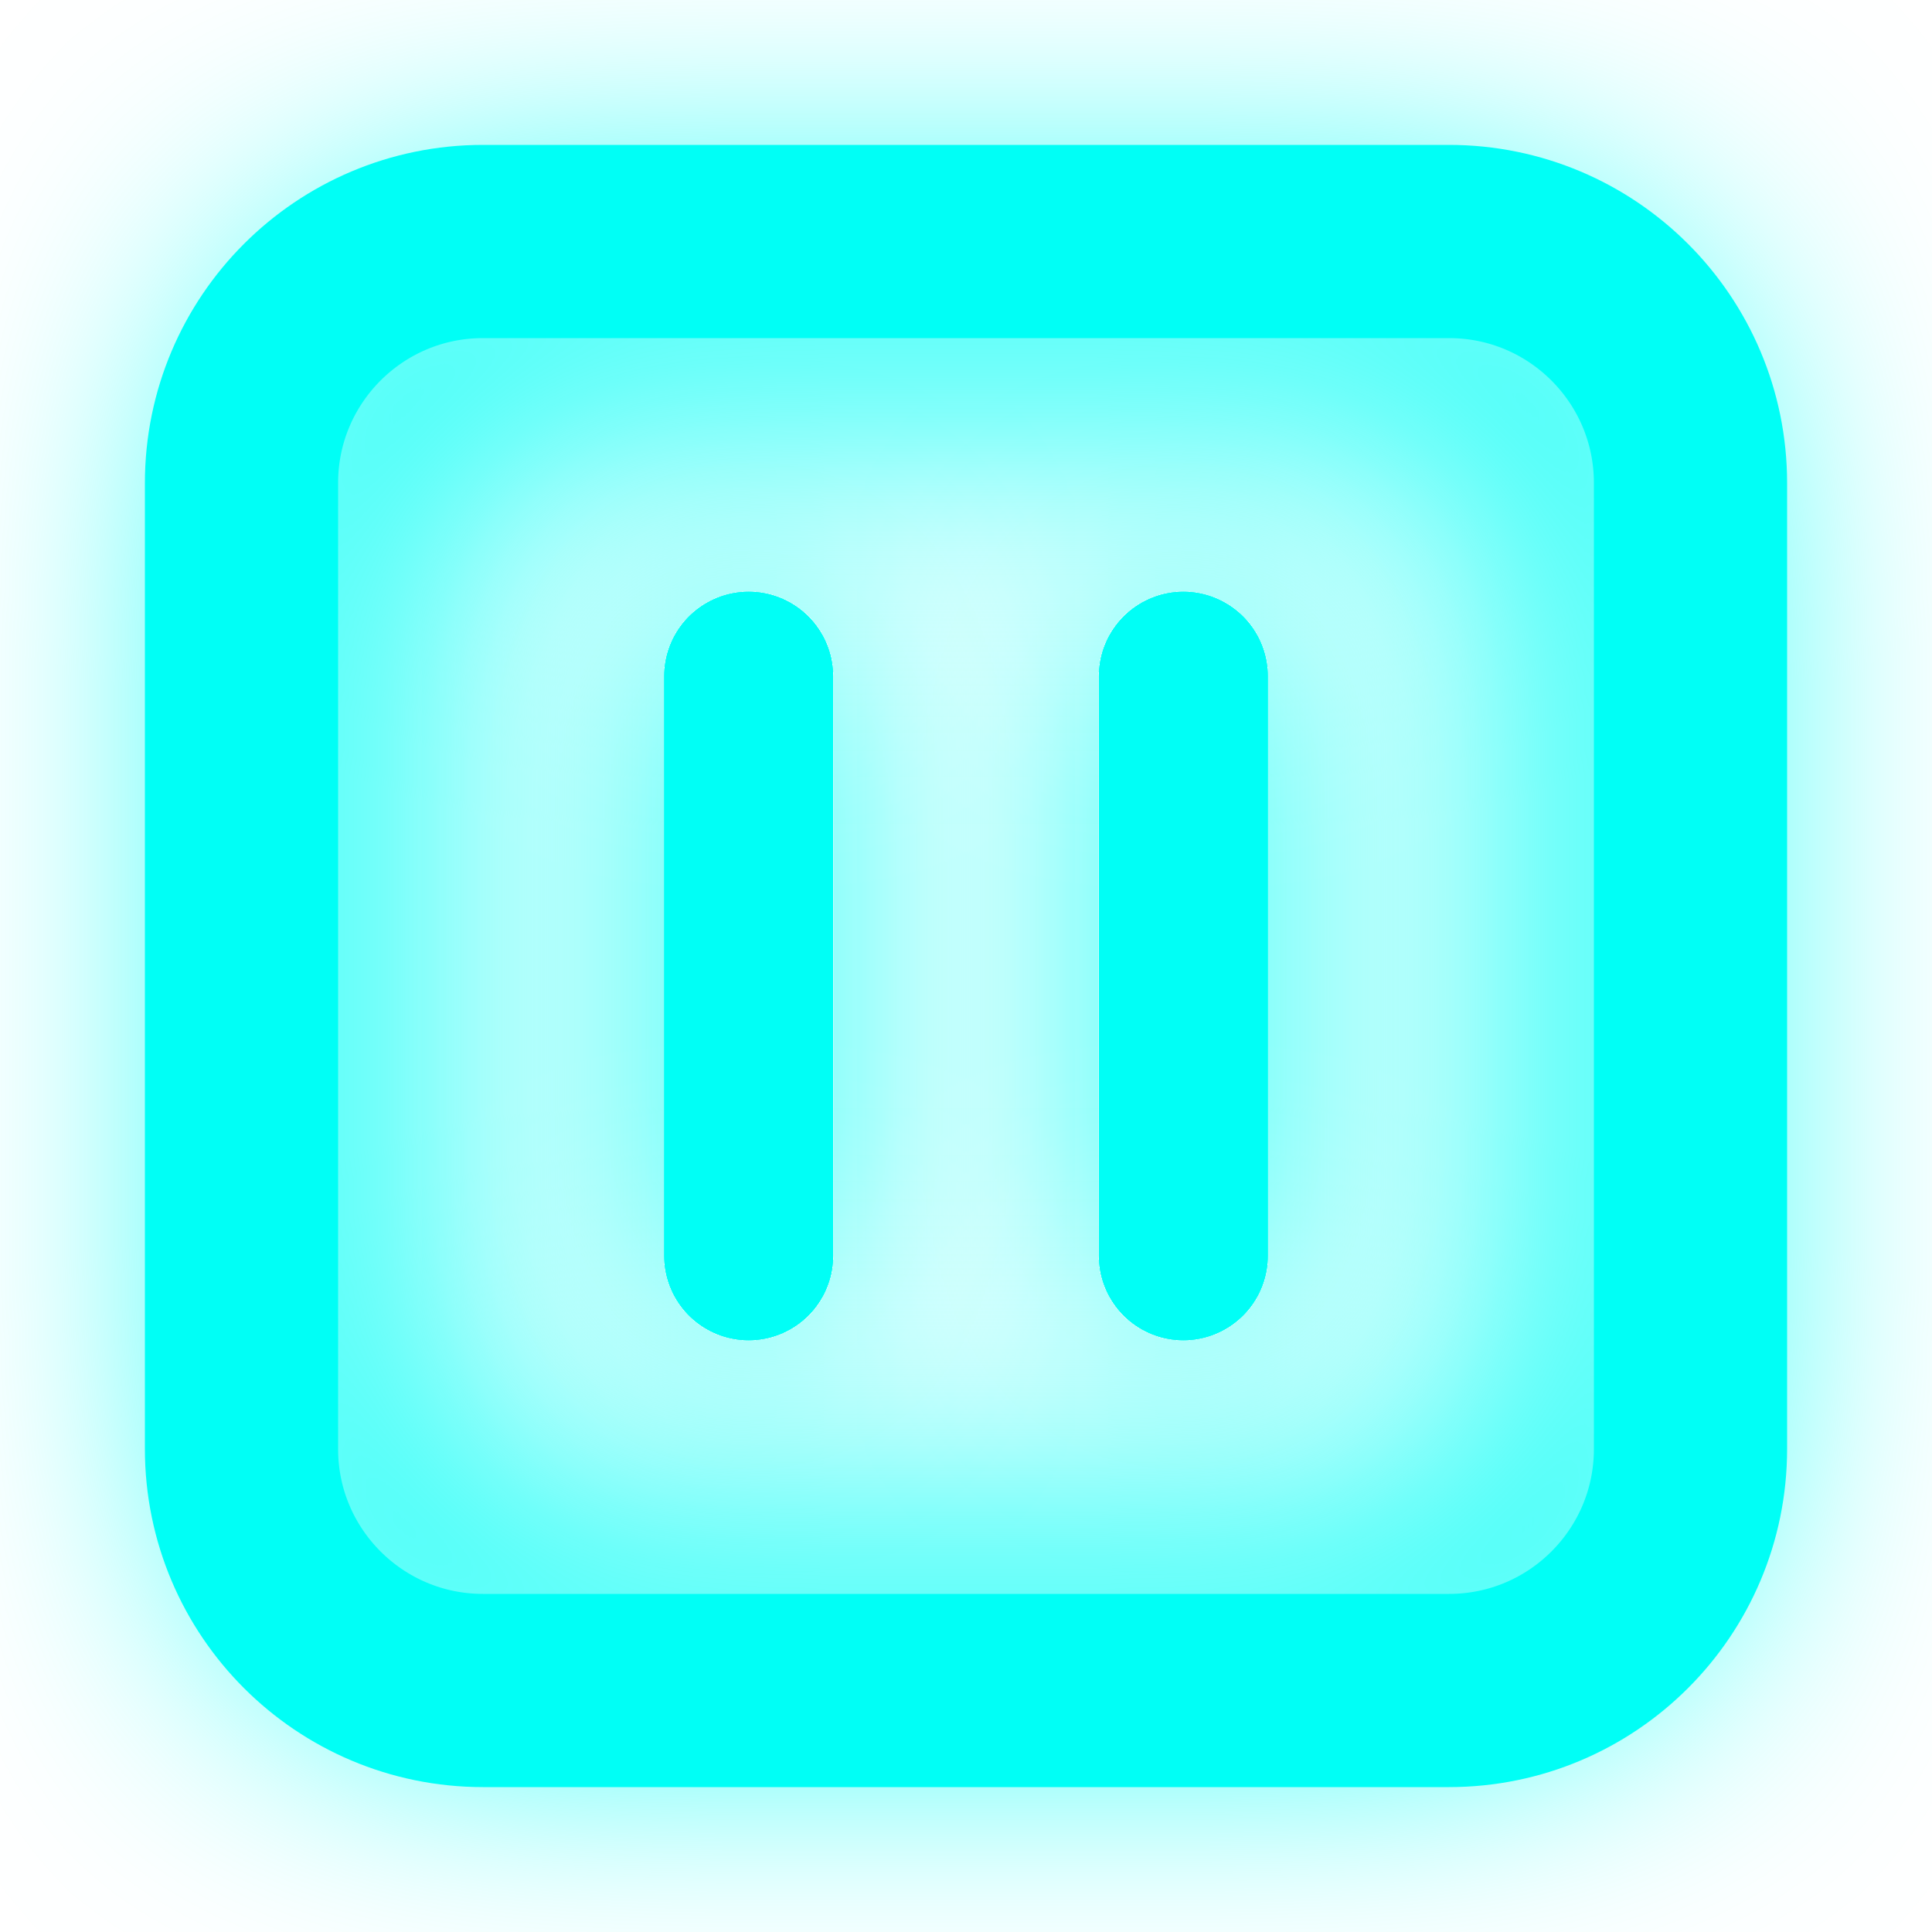
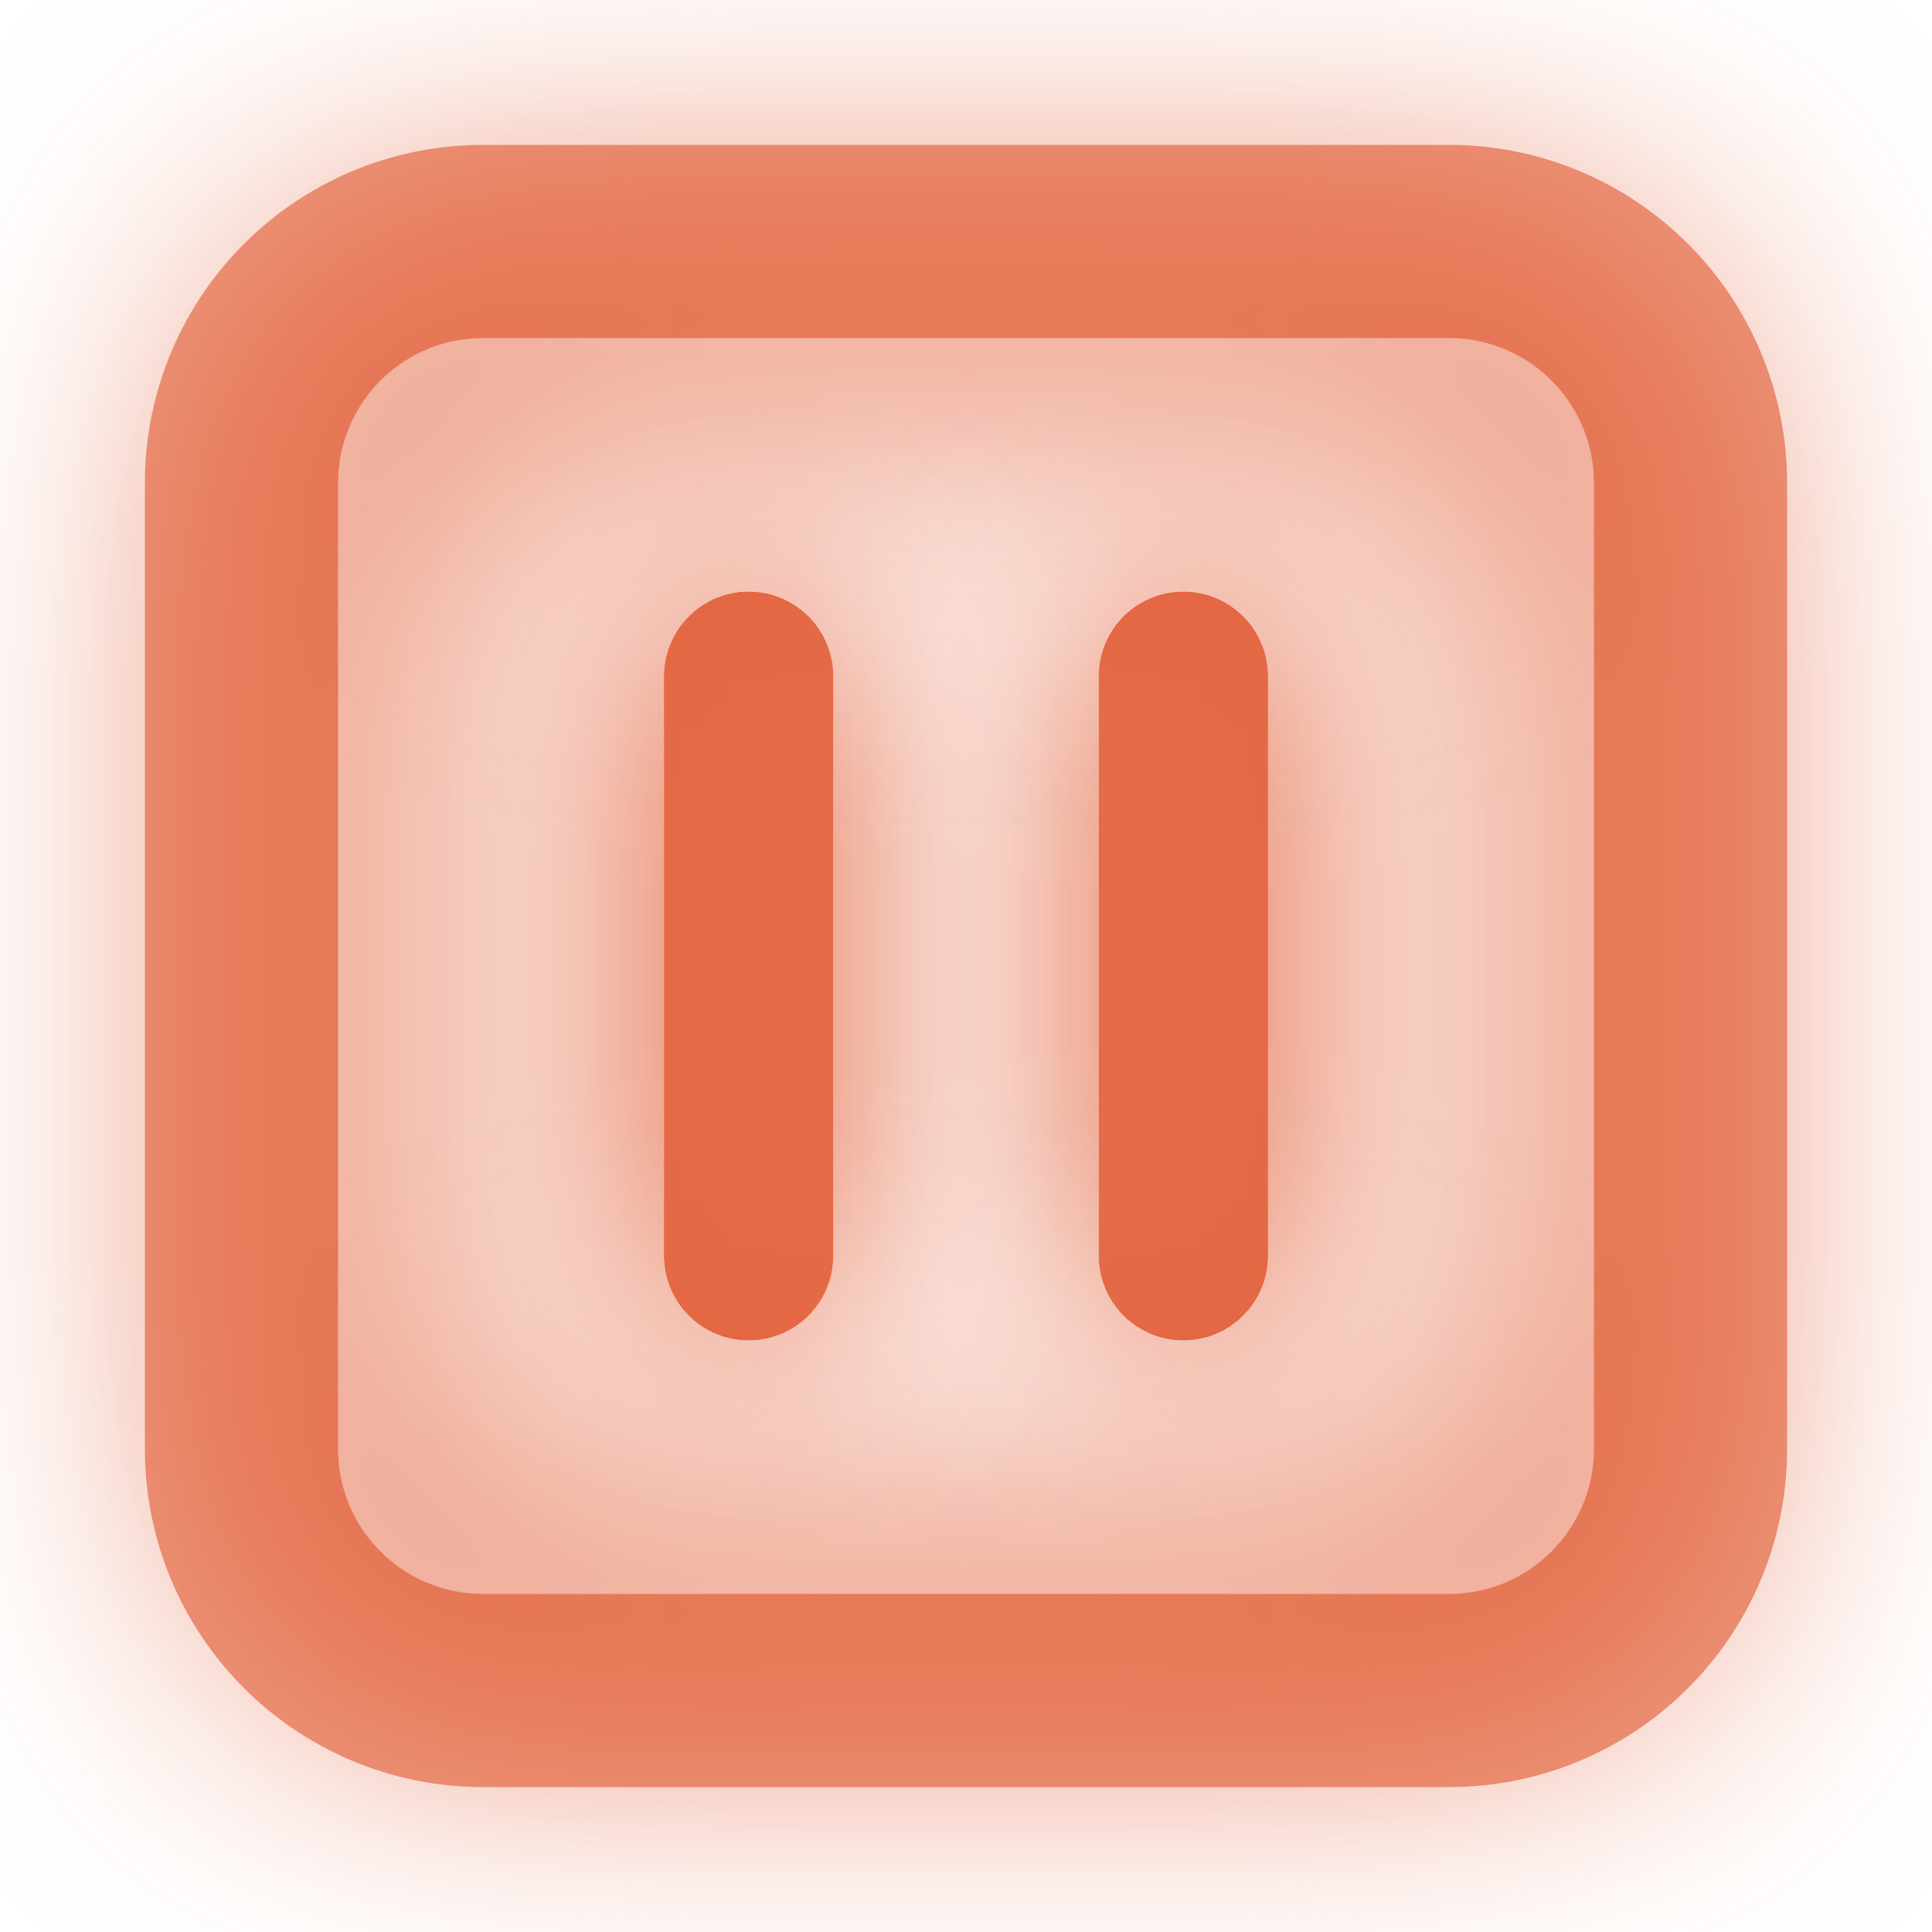
<svg xmlns="http://www.w3.org/2000/svg" width="80" height="80" viewBox="0 0 80 80" fill="none">
-   <g filter="url(#filter0_df_191_568)">
-     <rect x="13" y="13" width="54" height="54" rx="7" stroke="#00FFF6" stroke-width="6" shape-rendering="crispEdges" />
+   <g filter="url(#filter0_df_326_26)">
+     <rect x="13" y="13" width="54" height="54" rx="7" stroke="#DC3C0C" stroke-opacity="0.5" stroke-width="6" shape-rendering="crispEdges" />
  </g>
-   <rect x="10" y="10" width="60" height="60" rx="10" stroke="#00FFF6" stroke-width="8" />
-   <g filter="url(#filter1_d_191_568)">
-     <path d="M49 28L49 52" stroke="#00FFF6" stroke-width="7" stroke-linecap="round" />
+   <rect x="10" y="10" width="60" height="60" rx="10" stroke="#DC3C0C" stroke-opacity="0.5" stroke-width="8" />
+   <g filter="url(#filter1_d_326_26)">
+     <path d="M49 28L49 52" stroke="#DC3C0C" stroke-opacity="0.5" stroke-width="7" stroke-linecap="round" shape-rendering="crispEdges" />
  </g>
-   <path d="M49 28L49 52" stroke="#00FFF6" stroke-width="7" stroke-linecap="round" />
-   <g filter="url(#filter2_d_191_568)">
-     <path d="M31 28L31 52" stroke="#00FFF6" stroke-width="7" stroke-linecap="round" />
+   <path d="M49 28L49 52" stroke="#DC3C0C" stroke-opacity="0.5" stroke-width="7" stroke-linecap="round" />
+   <g filter="url(#filter2_d_326_26)">
+     <path d="M31 28L31 52" stroke="#DC3C0C" stroke-opacity="0.5" stroke-width="7" stroke-linecap="round" shape-rendering="crispEdges" />
  </g>
-   <path d="M31 28L31 52" stroke="#00FFF6" stroke-width="7" stroke-linecap="round" />
+   <path d="M31 28L31 52" stroke="#DC3C0C" stroke-opacity="0.5" stroke-width="7" stroke-linecap="round" />
  <defs>
-     <filter id="filter0_df_191_568" x="0" y="0" width="80" height="80" filterUnits="userSpaceOnUse" color-interpolation-filters="sRGB">
+     <filter id="filter0_df_326_26" x="0" y="0" width="80" height="80" filterUnits="userSpaceOnUse" color-interpolation-filters="sRGB">
      <feFlood flood-opacity="0" result="BackgroundImageFix" />
      <feColorMatrix in="SourceAlpha" type="matrix" values="0 0 0 0 0 0 0 0 0 0 0 0 0 0 0 0 0 0 127 0" result="hardAlpha" />
      <feOffset />
      <feGaussianBlur stdDeviation="5" />
      <feComposite in2="hardAlpha" operator="out" />
-       <feColorMatrix type="matrix" values="0 0 0 0 0 0 0 0 0 1 0 0 0 0 0.965 0 0 0 1 0" />
-       <feBlend mode="normal" in2="BackgroundImageFix" result="effect1_dropShadow_191_568" />
-       <feBlend mode="normal" in="SourceGraphic" in2="effect1_dropShadow_191_568" result="shape" />
-       <feGaussianBlur stdDeviation="5" result="effect2_foregroundBlur_191_568" />
+       <feColorMatrix type="matrix" values="0 0 0 0 0.863 0 0 0 0 0.235 0 0 0 0 0.047 0 0 0 1 0" />
+       <feBlend mode="normal" in2="BackgroundImageFix" result="effect1_dropShadow_326_26" />
+       <feBlend mode="normal" in="SourceGraphic" in2="effect1_dropShadow_326_26" result="shape" />
+       <feGaussianBlur stdDeviation="5" result="effect2_foregroundBlur_326_26" />
    </filter>
-     <filter id="filter1_d_191_568" x="35.5" y="14.5" width="27" height="51" filterUnits="userSpaceOnUse" color-interpolation-filters="sRGB">
+     <filter id="filter1_d_326_26" x="35.5" y="14.5" width="27" height="51" filterUnits="userSpaceOnUse" color-interpolation-filters="sRGB">
      <feFlood flood-opacity="0" result="BackgroundImageFix" />
      <feColorMatrix in="SourceAlpha" type="matrix" values="0 0 0 0 0 0 0 0 0 0 0 0 0 0 0 0 0 0 127 0" result="hardAlpha" />
      <feOffset />
      <feGaussianBlur stdDeviation="5" />
      <feComposite in2="hardAlpha" operator="out" />
-       <feColorMatrix type="matrix" values="0 0 0 0 0 0 0 0 0 1 0 0 0 0 0.965 0 0 0 1 0" />
-       <feBlend mode="normal" in2="BackgroundImageFix" result="effect1_dropShadow_191_568" />
-       <feBlend mode="normal" in="SourceGraphic" in2="effect1_dropShadow_191_568" result="shape" />
+       <feColorMatrix type="matrix" values="0 0 0 0 0.863 0 0 0 0 0.235 0 0 0 0 0.047 0 0 0 1 0" />
+       <feBlend mode="normal" in2="BackgroundImageFix" result="effect1_dropShadow_326_26" />
+       <feBlend mode="normal" in="SourceGraphic" in2="effect1_dropShadow_326_26" result="shape" />
    </filter>
-     <filter id="filter2_d_191_568" x="17.5" y="14.5" width="27" height="51" filterUnits="userSpaceOnUse" color-interpolation-filters="sRGB">
+     <filter id="filter2_d_326_26" x="17.5" y="14.5" width="27" height="51" filterUnits="userSpaceOnUse" color-interpolation-filters="sRGB">
      <feFlood flood-opacity="0" result="BackgroundImageFix" />
      <feColorMatrix in="SourceAlpha" type="matrix" values="0 0 0 0 0 0 0 0 0 0 0 0 0 0 0 0 0 0 127 0" result="hardAlpha" />
      <feOffset />
      <feGaussianBlur stdDeviation="5" />
      <feComposite in2="hardAlpha" operator="out" />
-       <feColorMatrix type="matrix" values="0 0 0 0 0 0 0 0 0 1 0 0 0 0 0.965 0 0 0 1 0" />
-       <feBlend mode="normal" in2="BackgroundImageFix" result="effect1_dropShadow_191_568" />
-       <feBlend mode="normal" in="SourceGraphic" in2="effect1_dropShadow_191_568" result="shape" />
+       <feColorMatrix type="matrix" values="0 0 0 0 0.863 0 0 0 0 0.235 0 0 0 0 0.047 0 0 0 1 0" />
+       <feBlend mode="normal" in2="BackgroundImageFix" result="effect1_dropShadow_326_26" />
+       <feBlend mode="normal" in="SourceGraphic" in2="effect1_dropShadow_326_26" result="shape" />
    </filter>
  </defs>
</svg>
